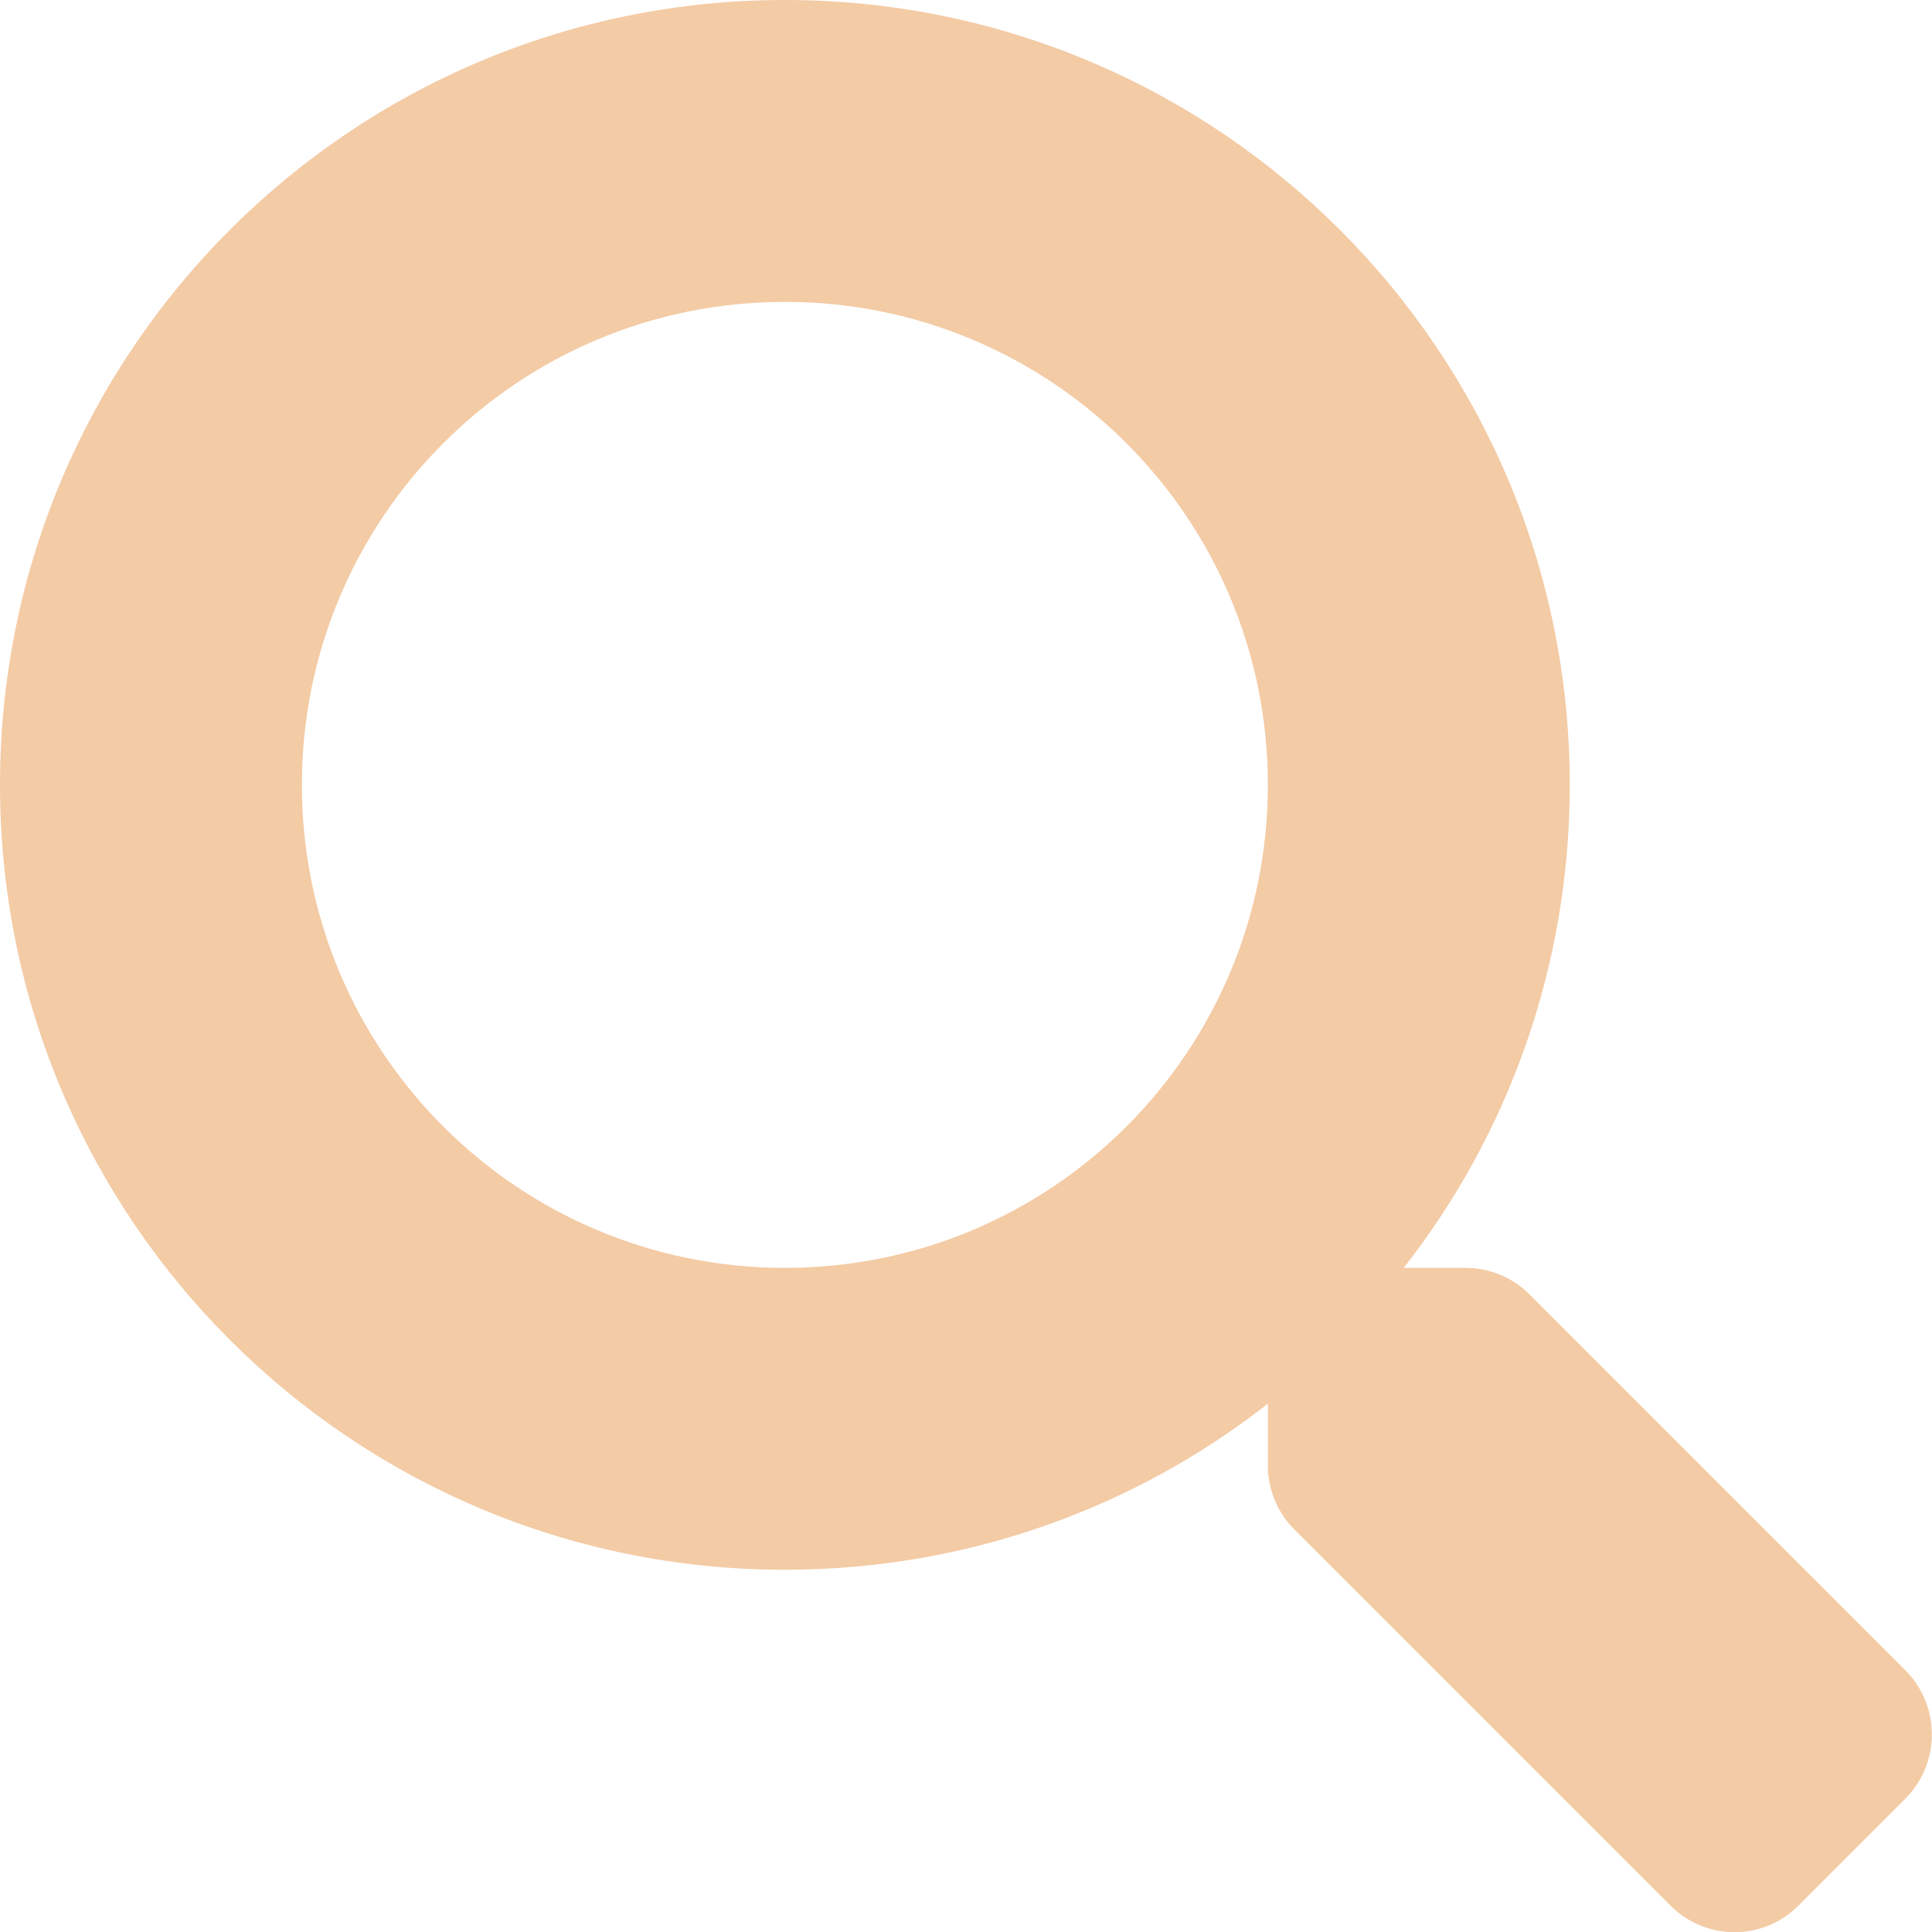
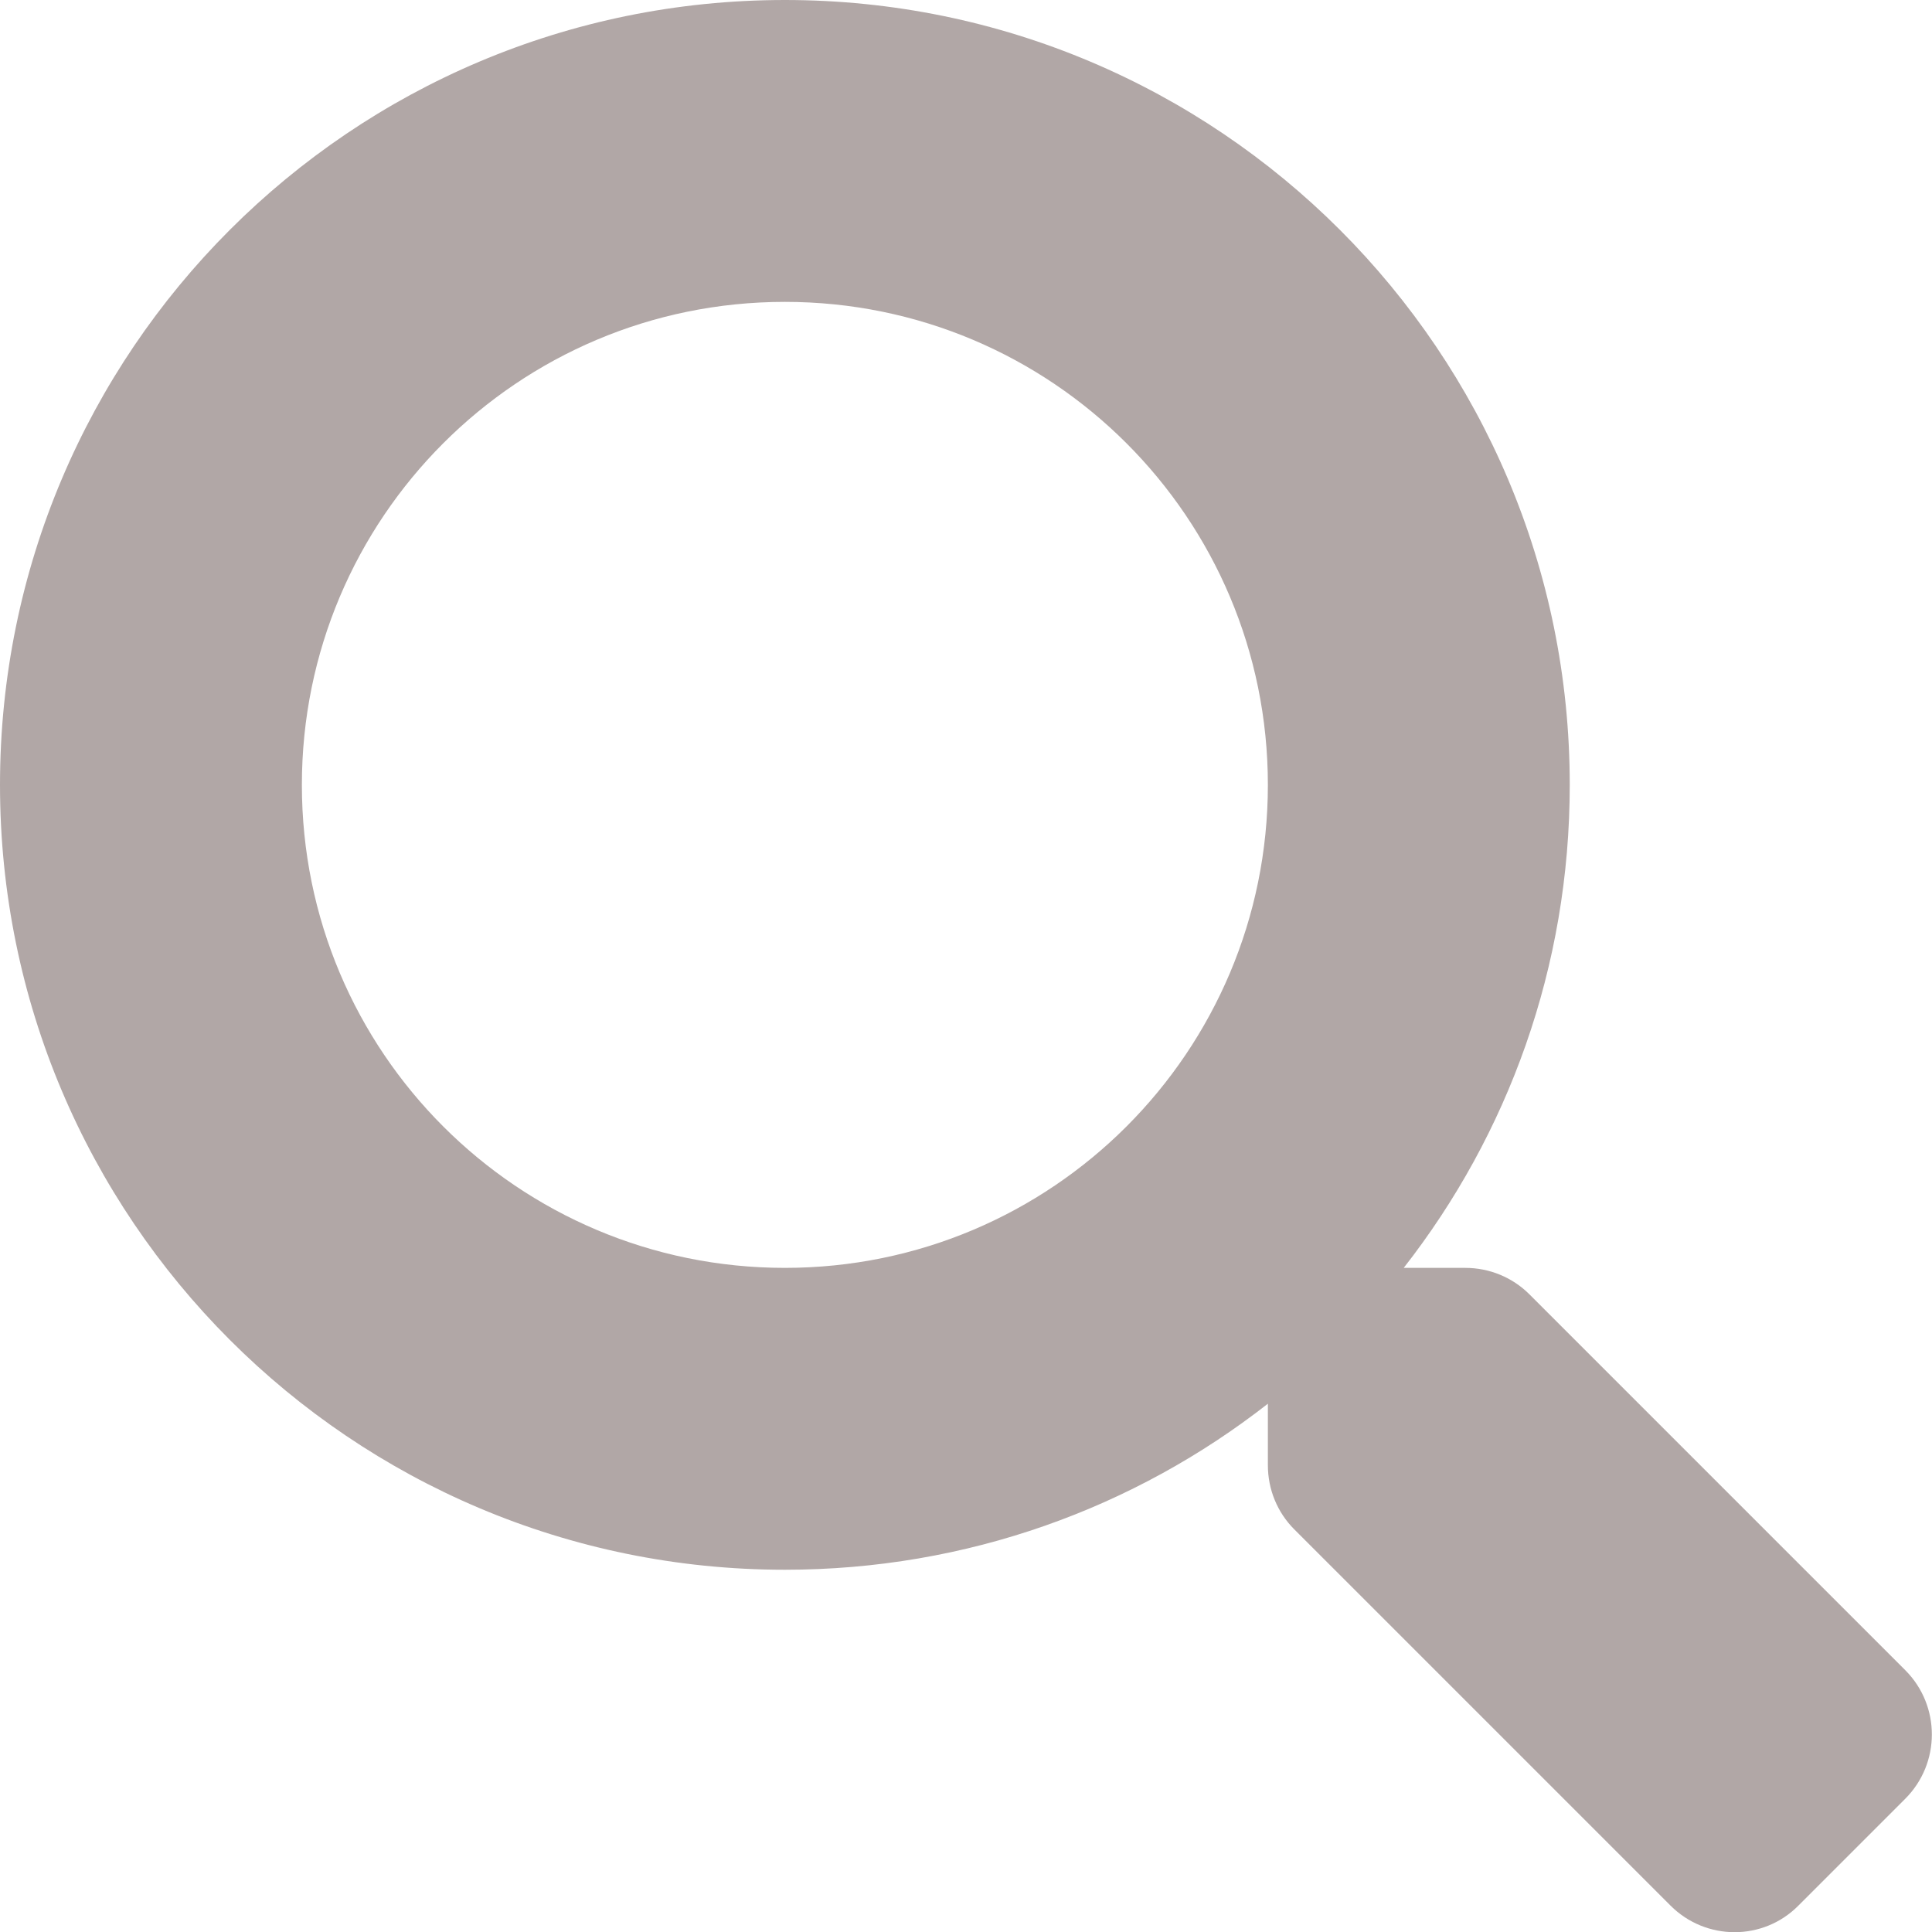
- <svg xmlns="http://www.w3.org/2000/svg" aria-hidden="true" focusable="false" data-prefix="fas" data-icon="search" class="svg-inline--fa fa-search fa-w-16" role="img" viewBox="0 0 512 512">
-   <path fill="#f3cba5" d="M505 442.7L405.3 343c-4.5-4.5-10.6-7-17-7H372c27.6-35.3 44-79.7 44-128C416 93.1 322.9 0 208 0S0 93.1 0 208s93.1 208 208 208c48.3 0 92.7-16.4 128-44v16.3c0 6.4 2.5 12.5 7 17l99.7 99.7c9.4 9.4 24.6 9.4 33.9 0l28.3-28.3c9.4-9.4 9.4-24.6.1-34zM208 336c-70.7 0-128-57.2-128-128 0-70.7 57.2-128 128-128 70.7 0 128 57.2 128 128 0 70.7-57.2 128-128 128z" />
+ <svg xmlns="http://www.w3.org/2000/svg" focusable="false" data-prefix="fas" data-icon="search" class="svg-inline--fa fa-search fa-w-16" role="img" viewBox="0 0 512 512">
+   <path fill="#B1A7A6" d="M505 442.7L405.3 343c-4.5-4.5-10.6-7-17-7H372c27.6-35.3 44-79.7 44-128C416 93.1 322.9 0 208 0S0 93.1 0 208s93.1 208 208 208c48.3 0 92.7-16.4 128-44v16.3c0 6.4 2.5 12.5 7 17l99.7 99.7c9.4 9.4 24.6 9.4 33.9 0l28.3-28.3c9.4-9.4 9.4-24.6.1-34zM208 336c-70.7 0-128-57.2-128-128 0-70.7 57.2-128 128-128 70.7 0 128 57.2 128 128 0 70.7-57.2 128-128 128z" />
</svg>
